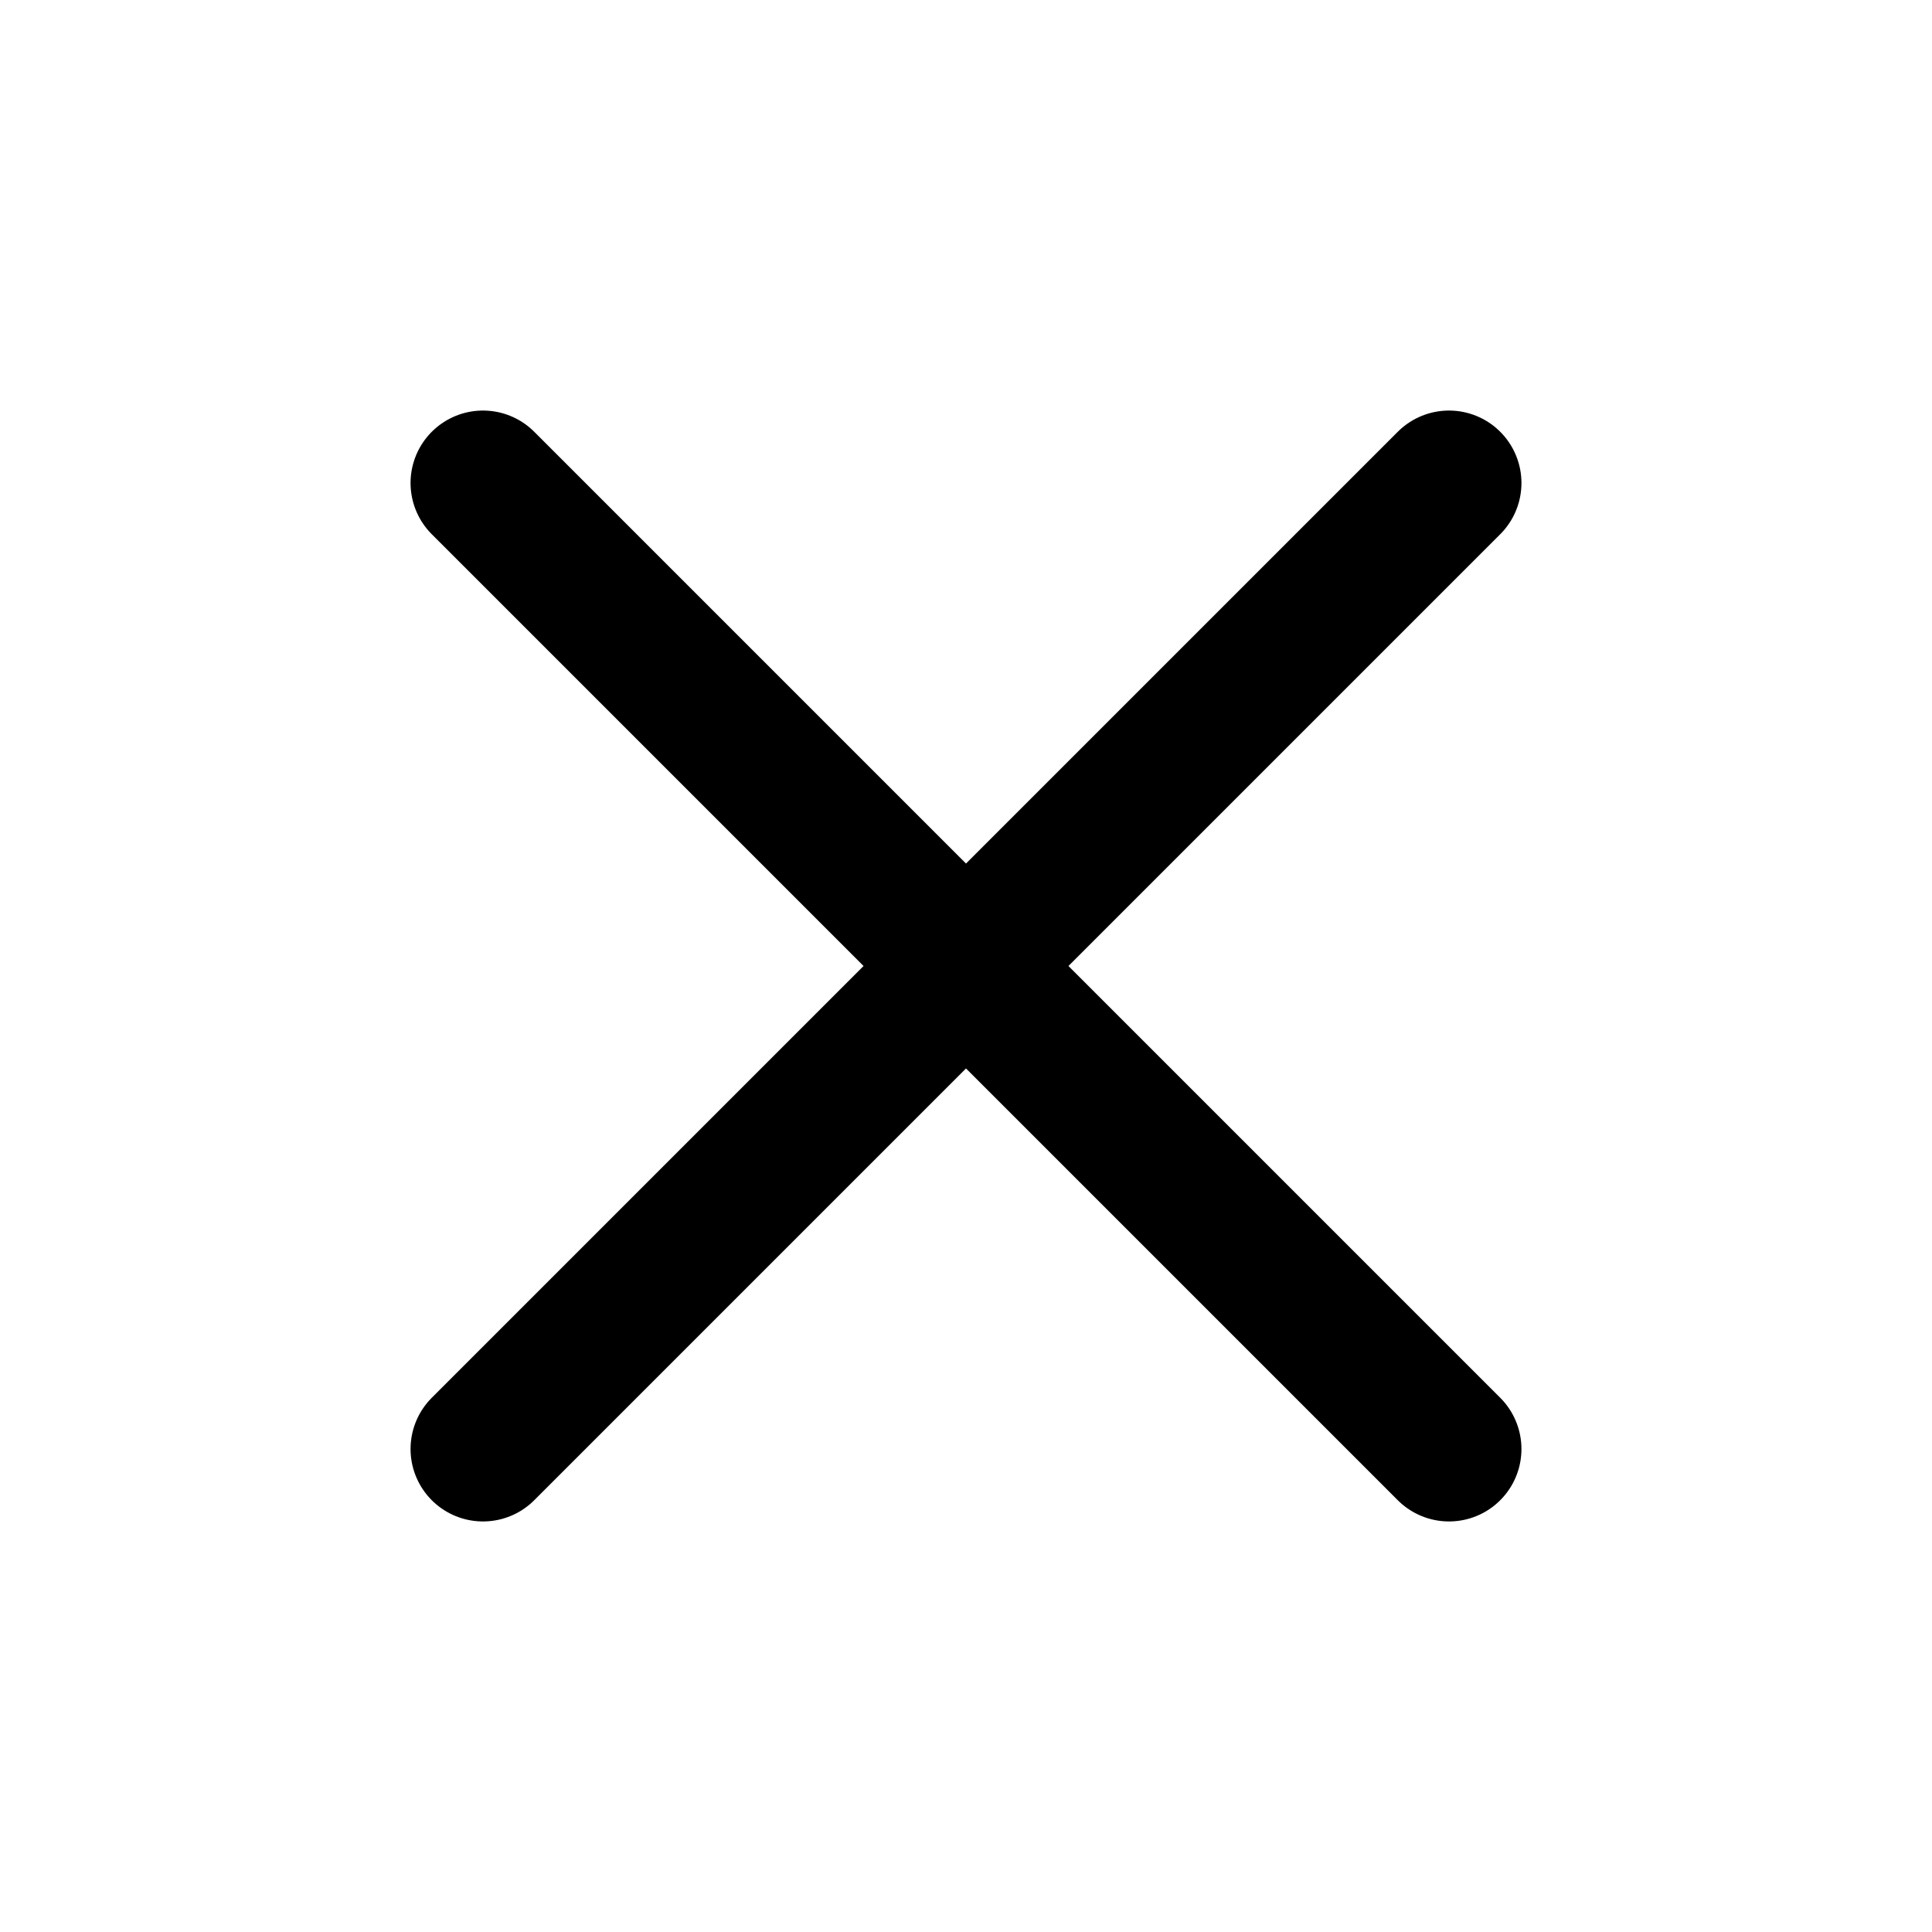
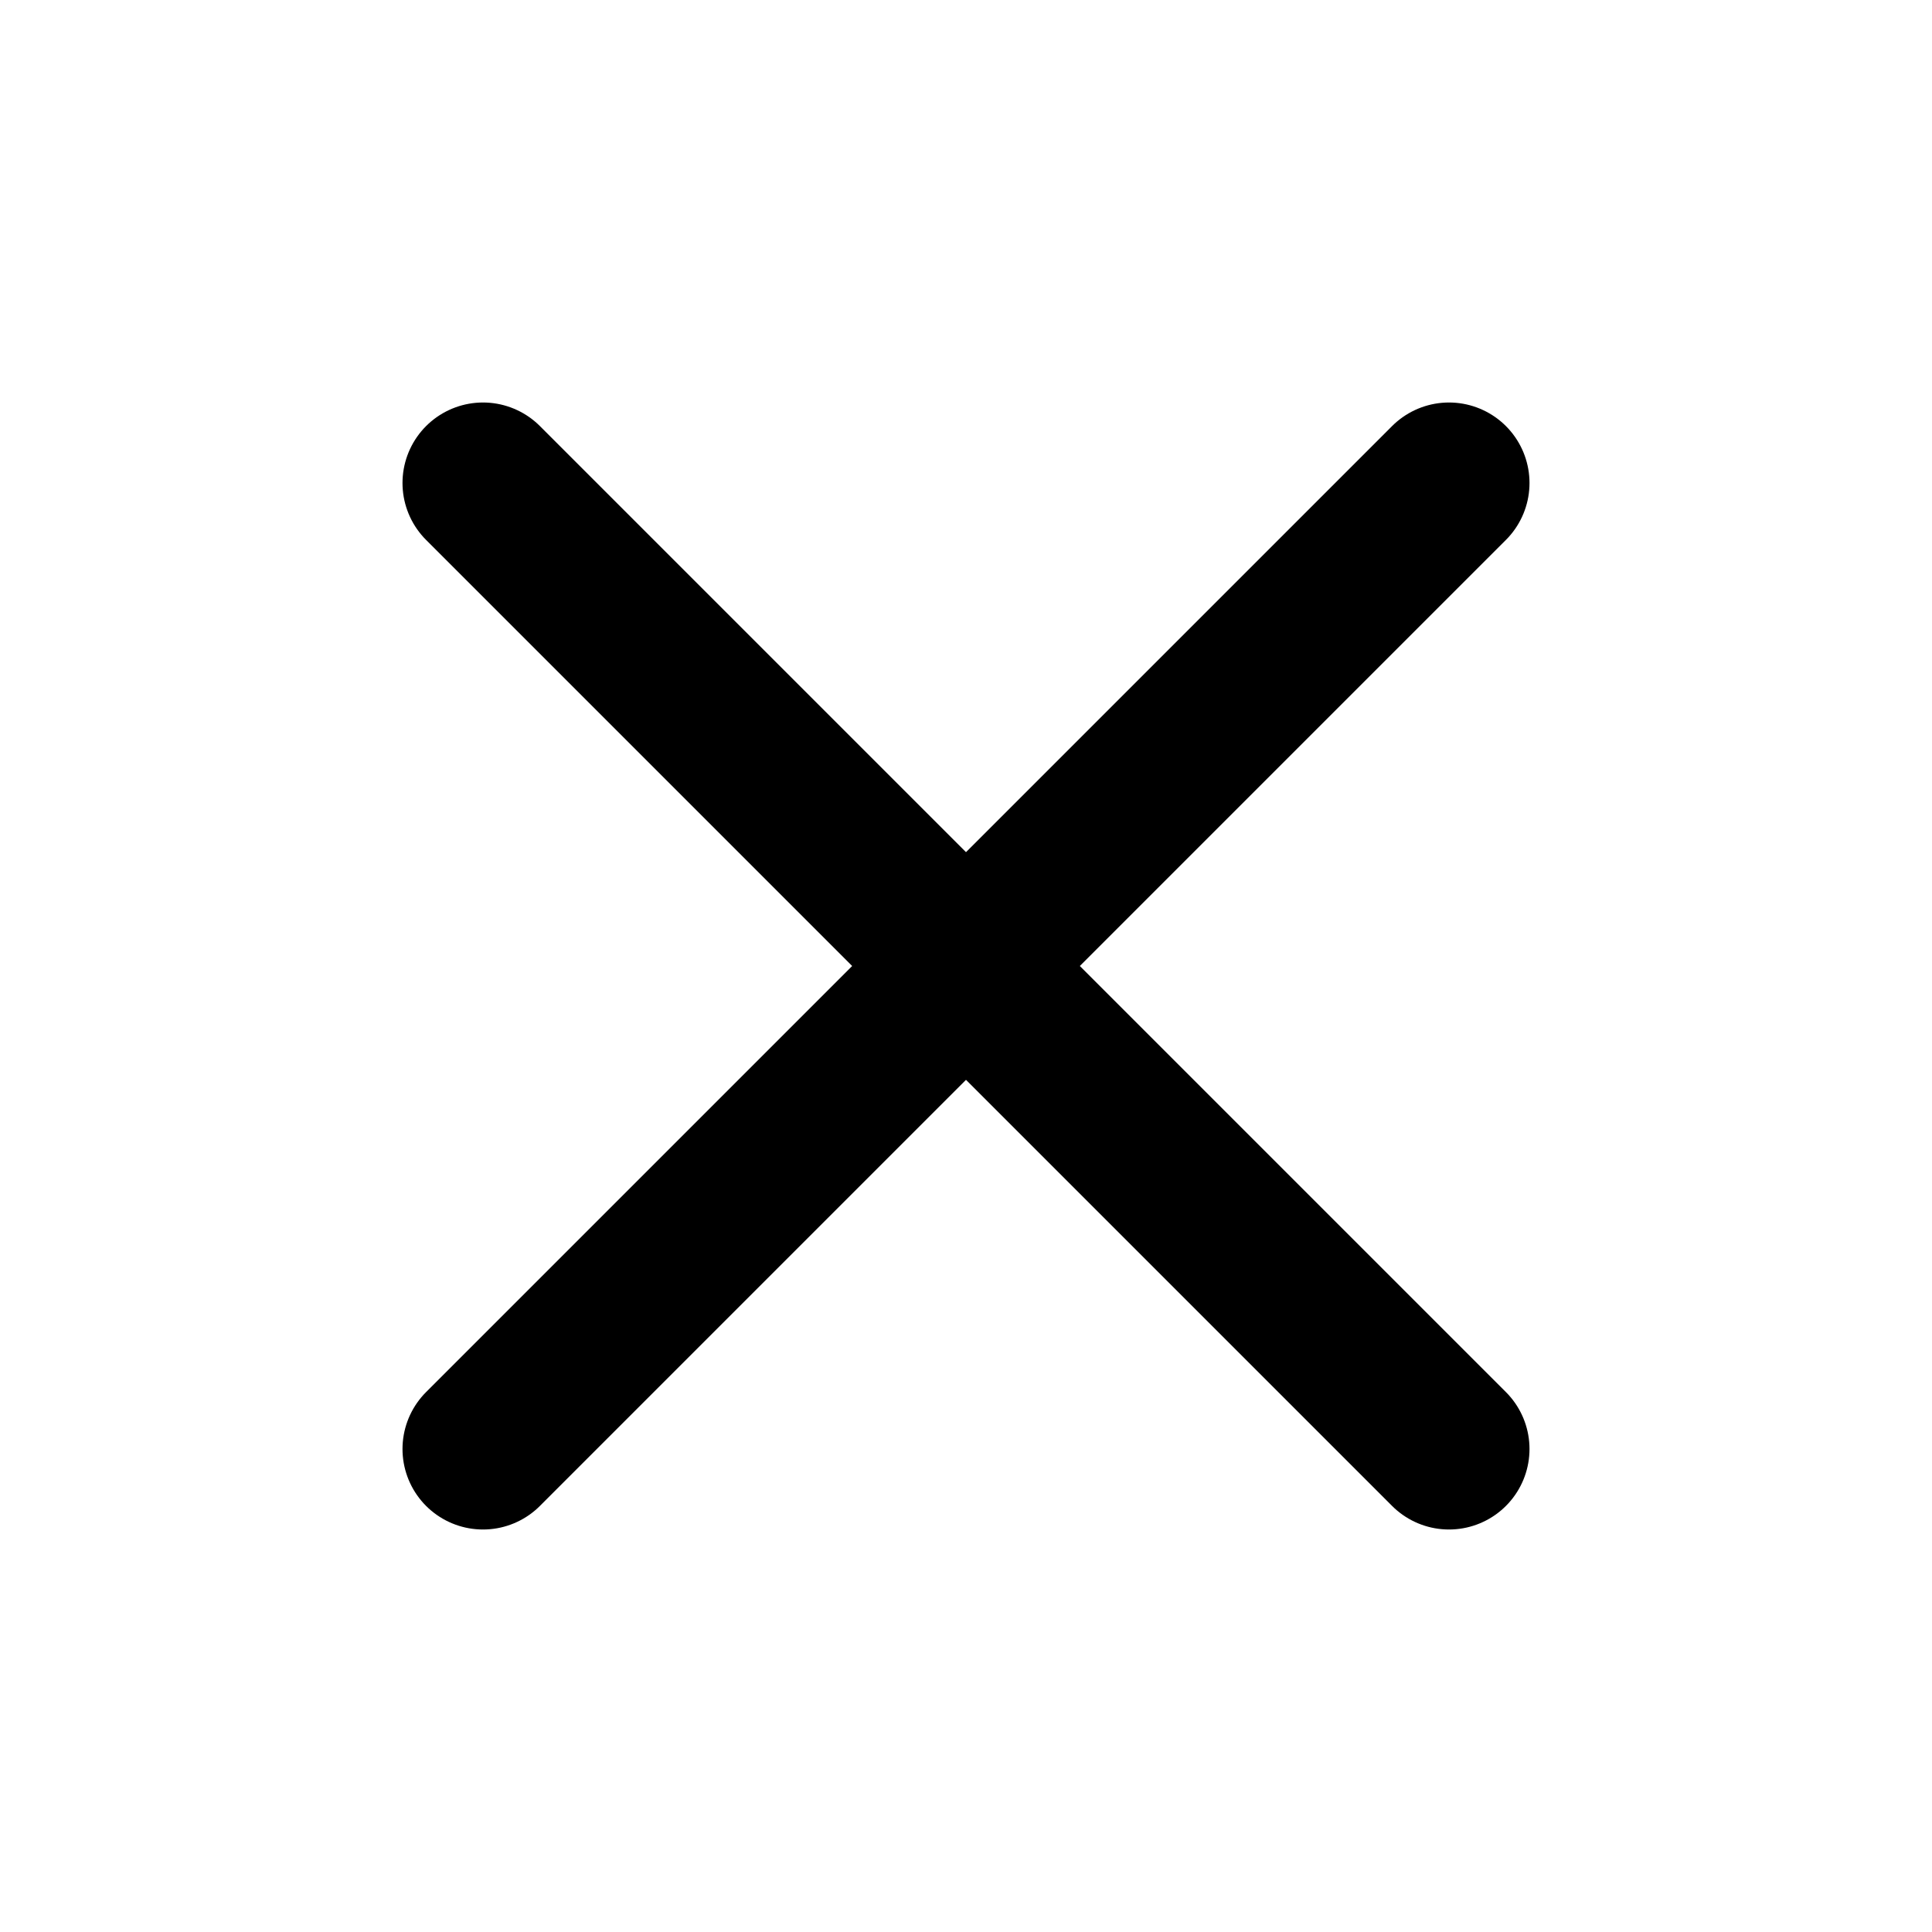
<svg xmlns="http://www.w3.org/2000/svg" width="24" height="24" viewBox="0 0 24 24" fill="none">
-   <path d="M6 6L18 18M18 6L6 18" stroke="currentColor" stroke-width="1.8" stroke-linecap="round" />
+   <path d="M6 6L18 18M18 6L6 18" stroke="currentColor" stroke-width="2" stroke-linecap="round" />
</svg>
